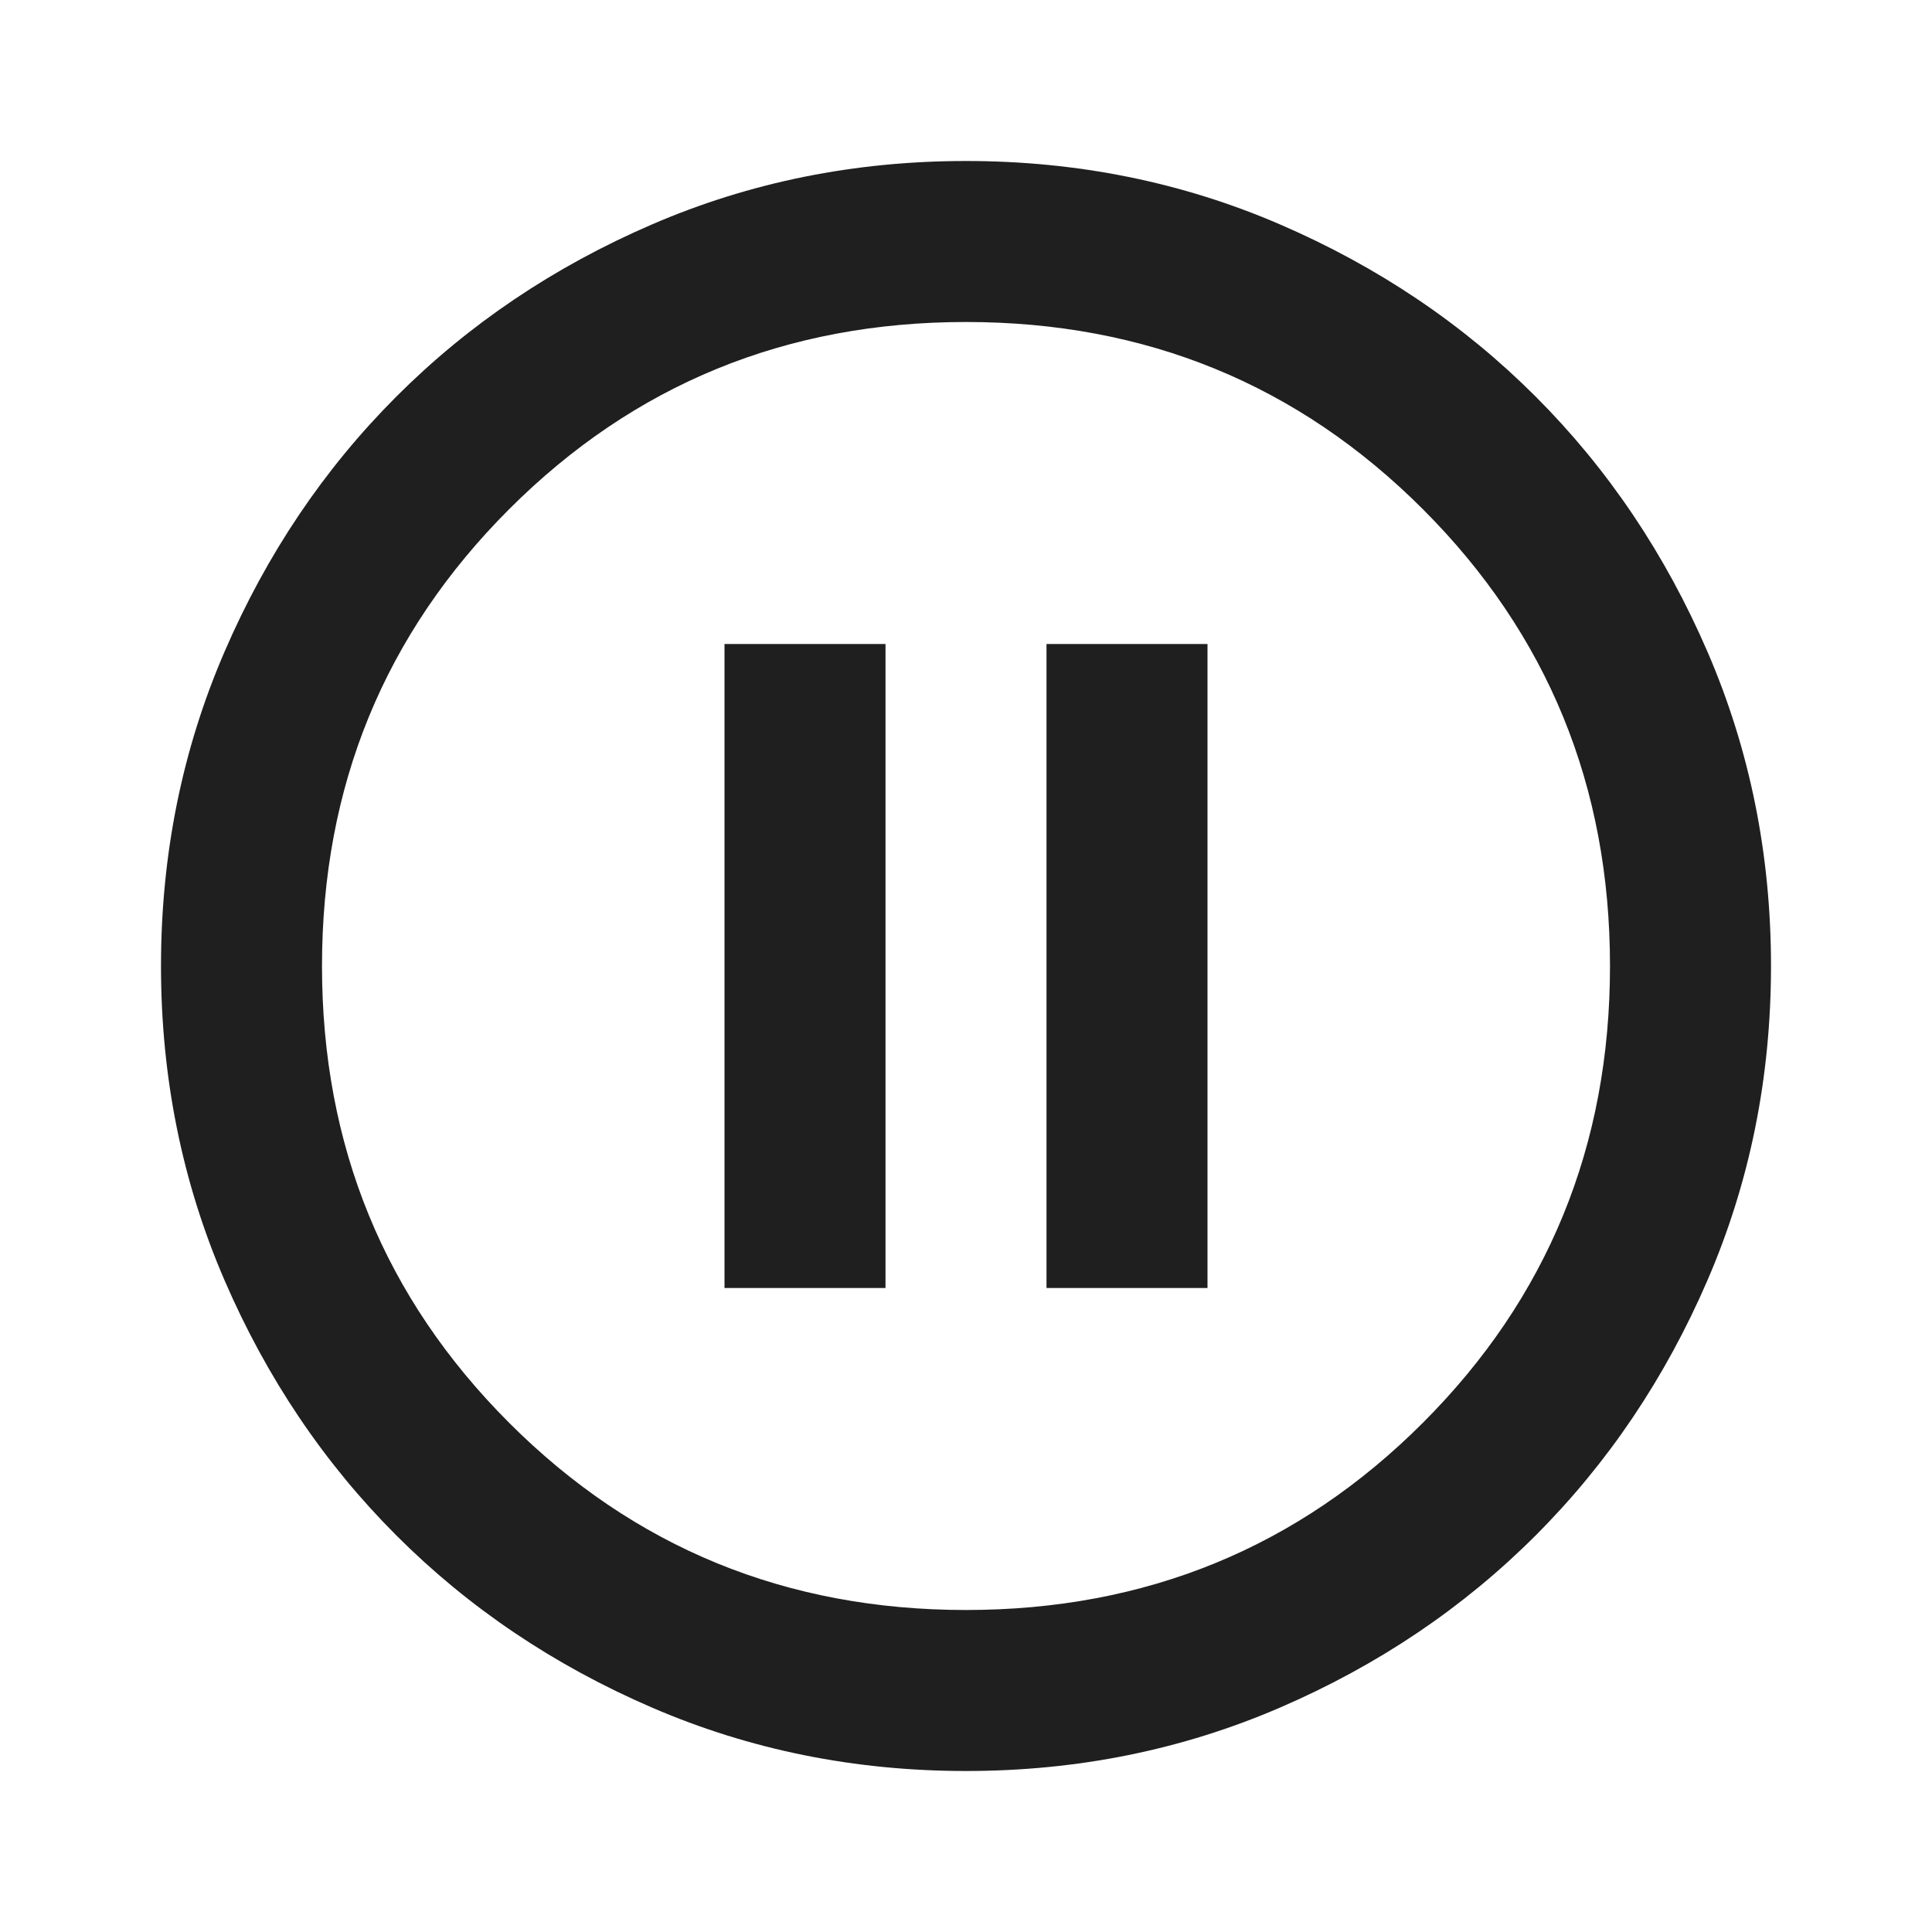
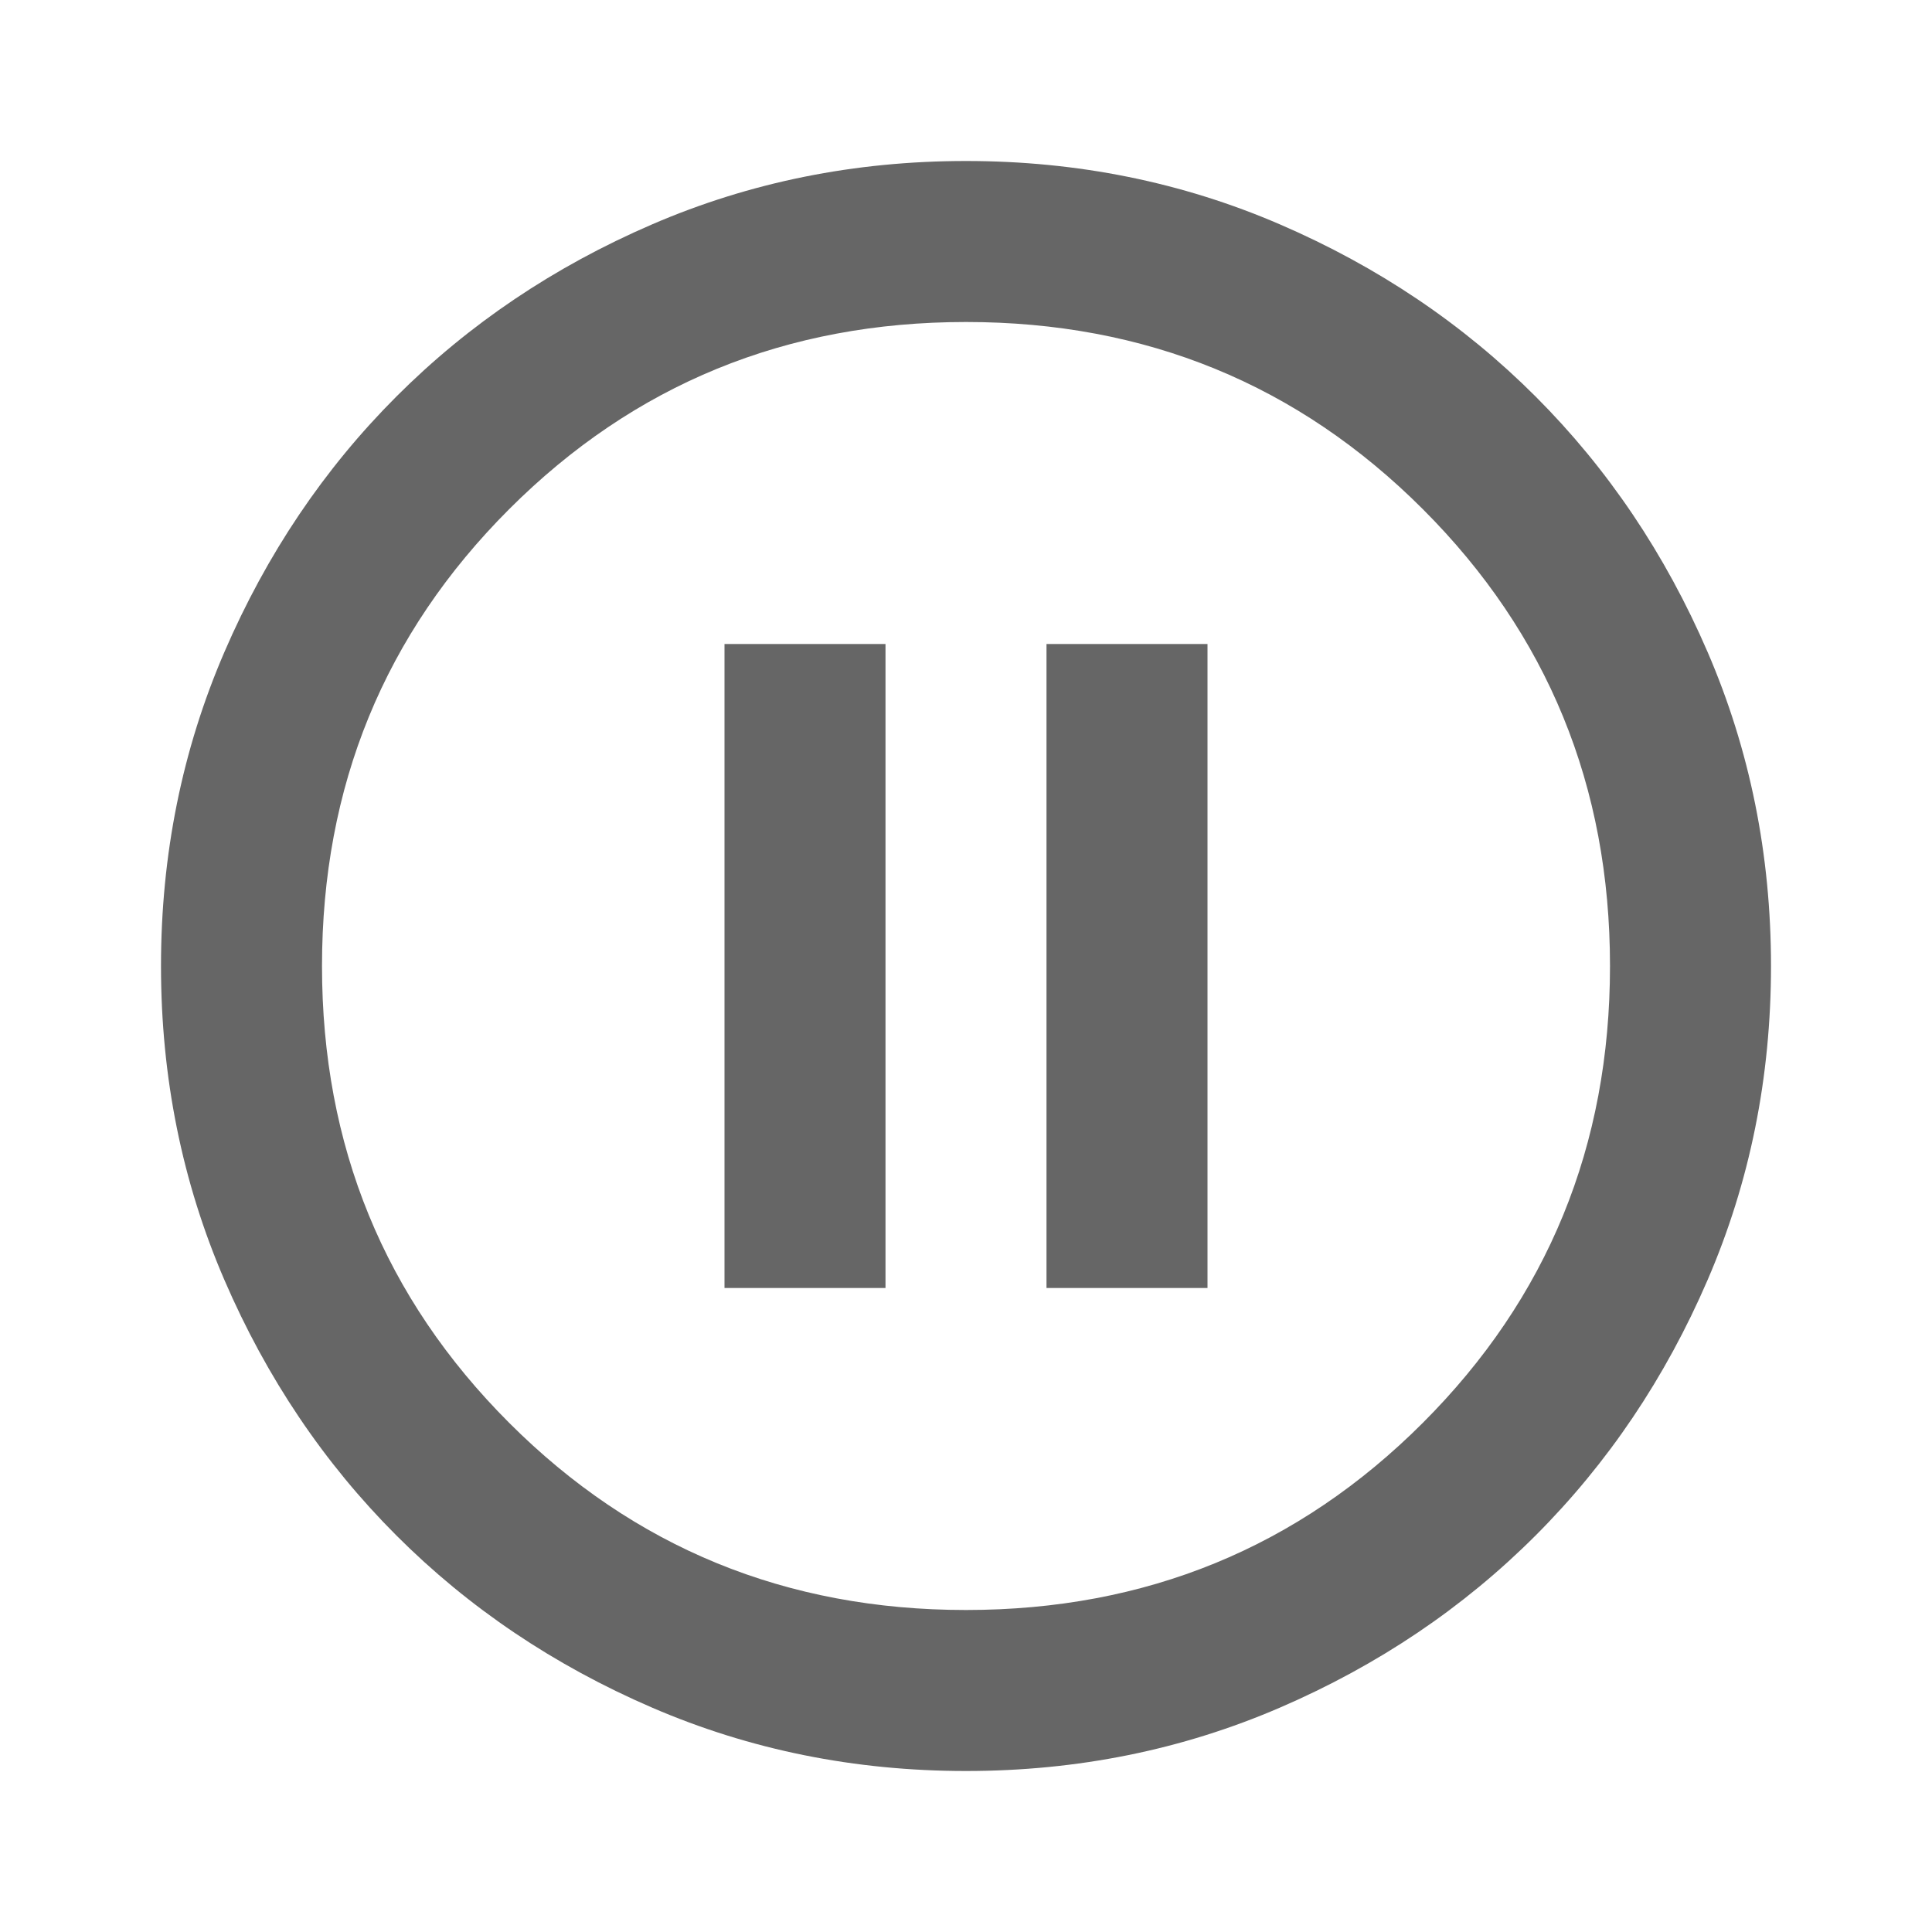
- <svg xmlns="http://www.w3.org/2000/svg" height="24px" viewBox="0 -960 960 960" width="24px" fill="#1f1f1f">
+ <svg xmlns="http://www.w3.org/2000/svg" height="24px" viewBox="0 -960 960 960" width="24px" fill="#666666">
  <path d="M360-320h80v-320h-80v320Zm160 0h80v-320h-80v320ZM480-80q-83 0-156-31.5T197-197q-54-54-85.5-127T80-480q0-83 31.5-156T197-763q54-54 127-85.5T480-880q83 0 156 31.5T763-763q54 54 85.5 127T880-480q0 83-31.5 156T763-197q-54 54-127 85.5T480-80Zm0-80q134 0 227-93t93-227q0-134-93-227t-227-93q-134 0-227 93t-93 227q0 134 93 227t227 93Zm0-320Z" />
</svg>
